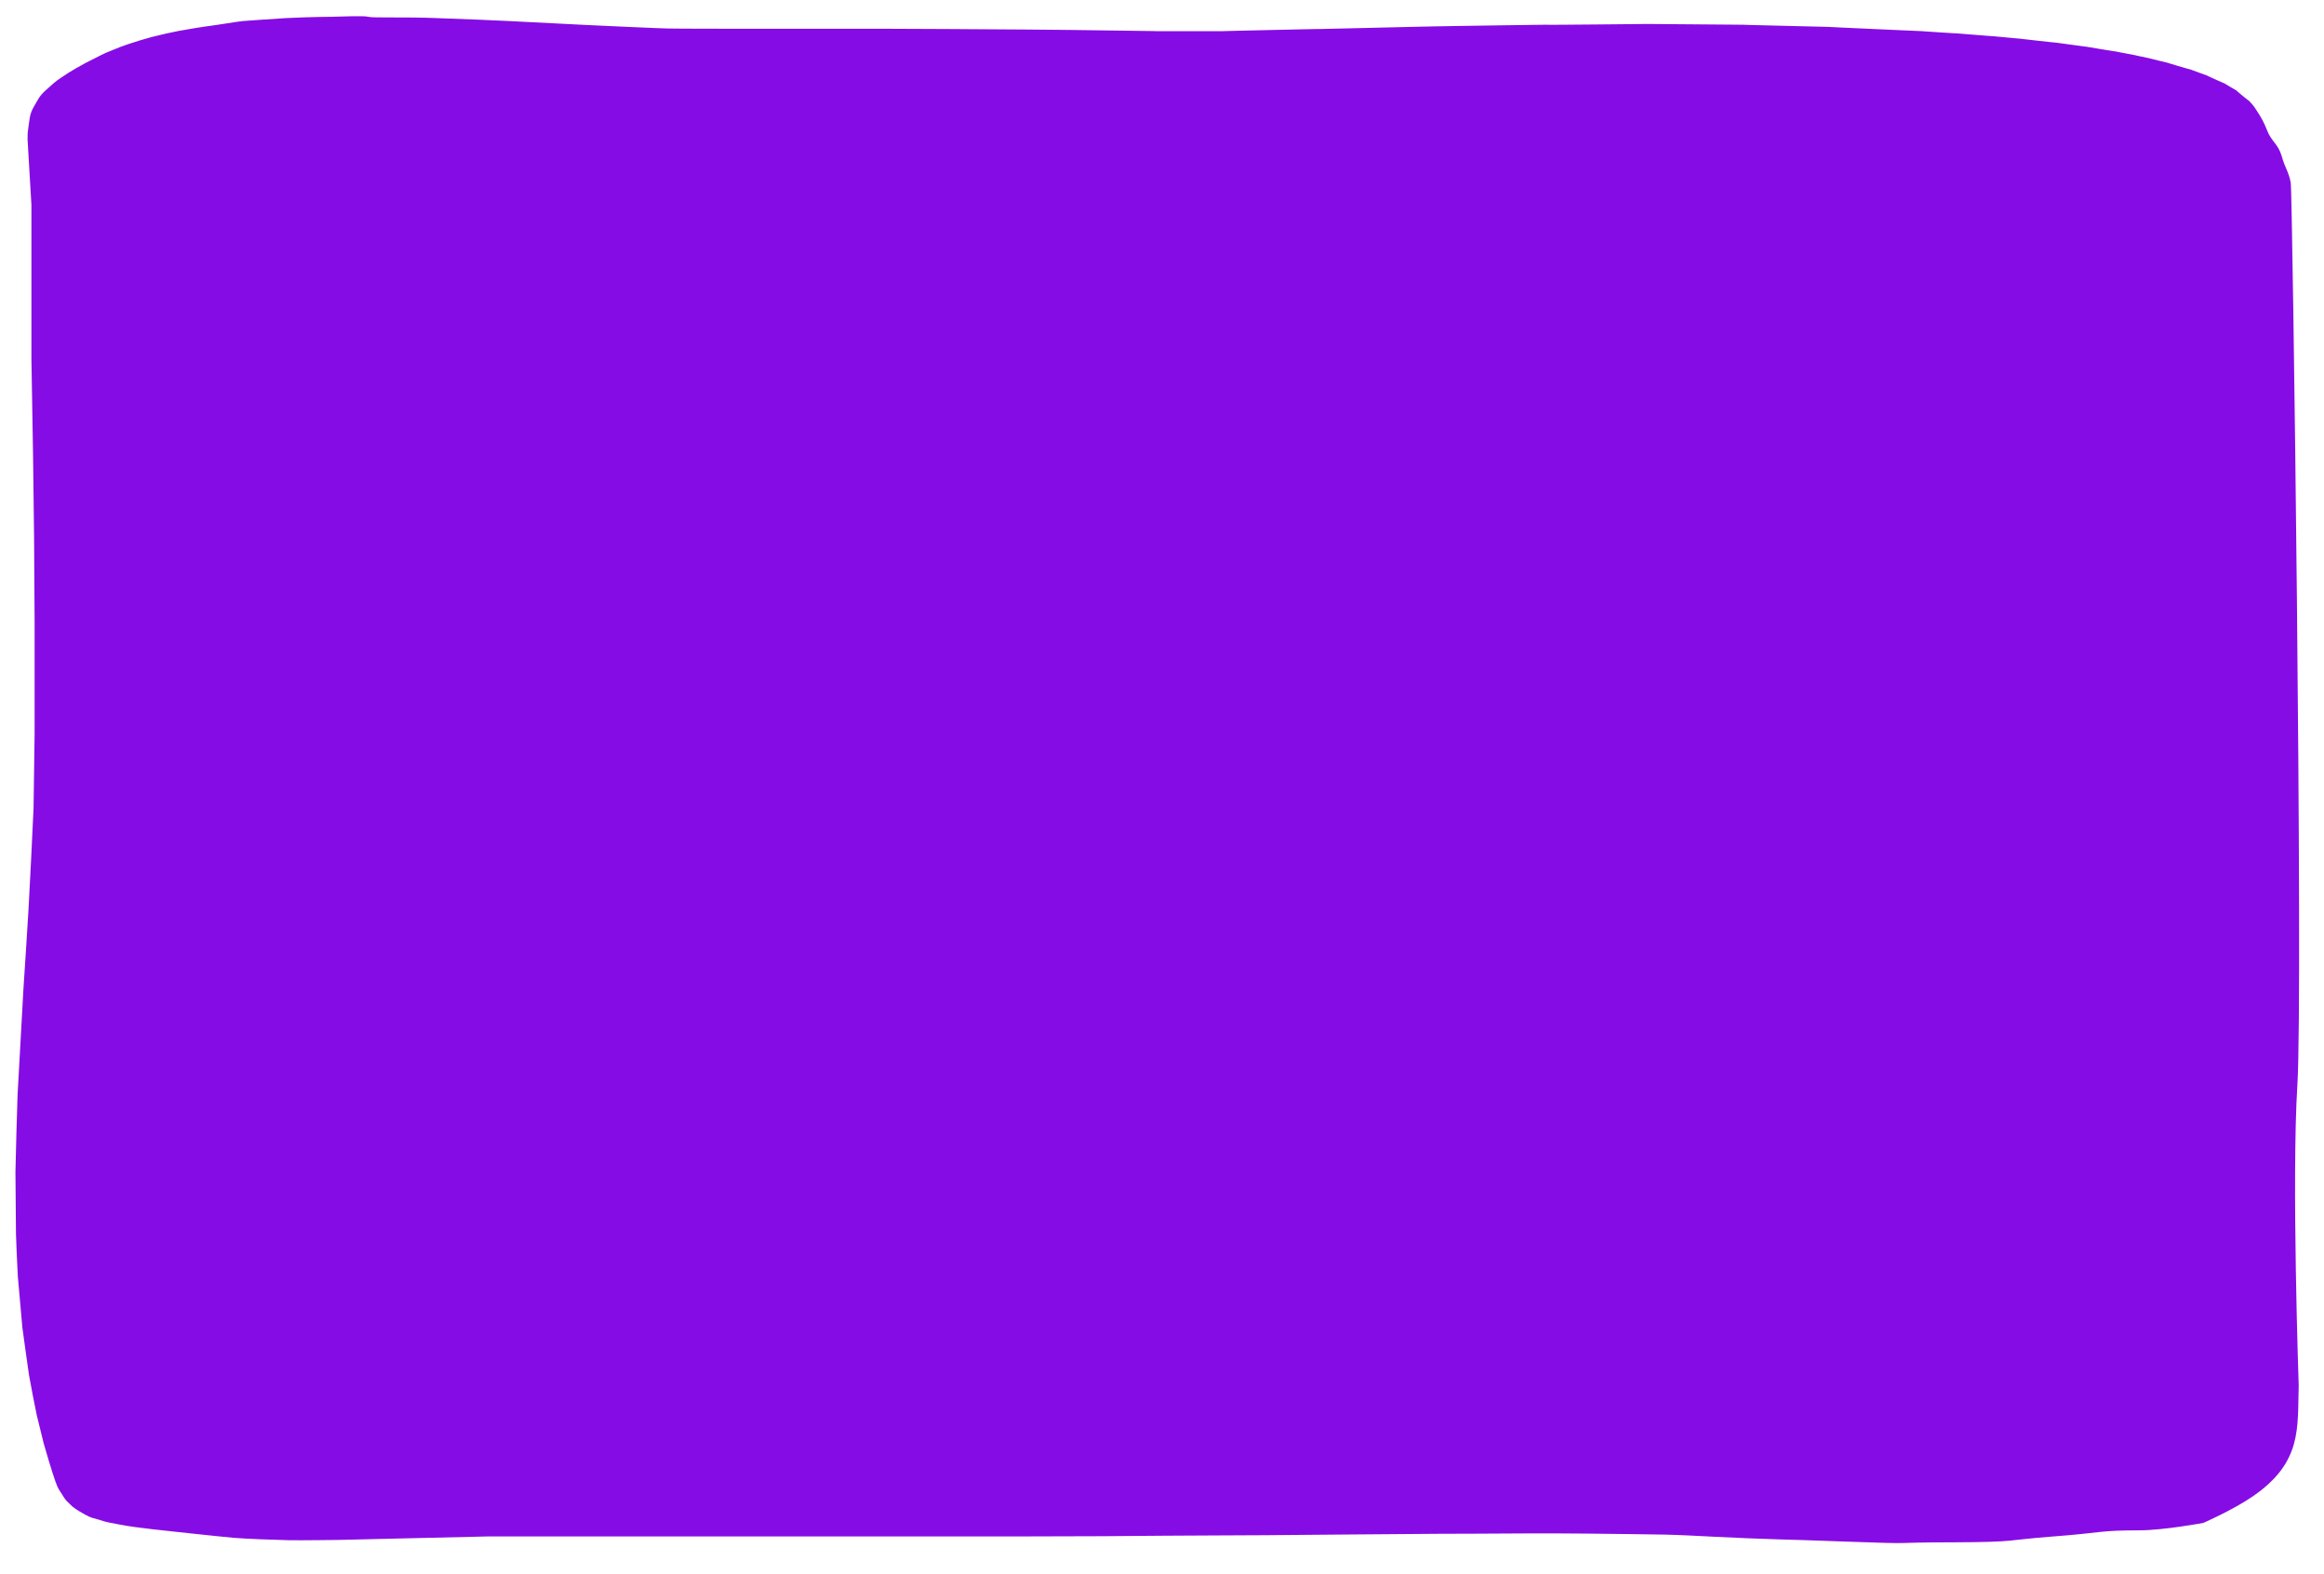
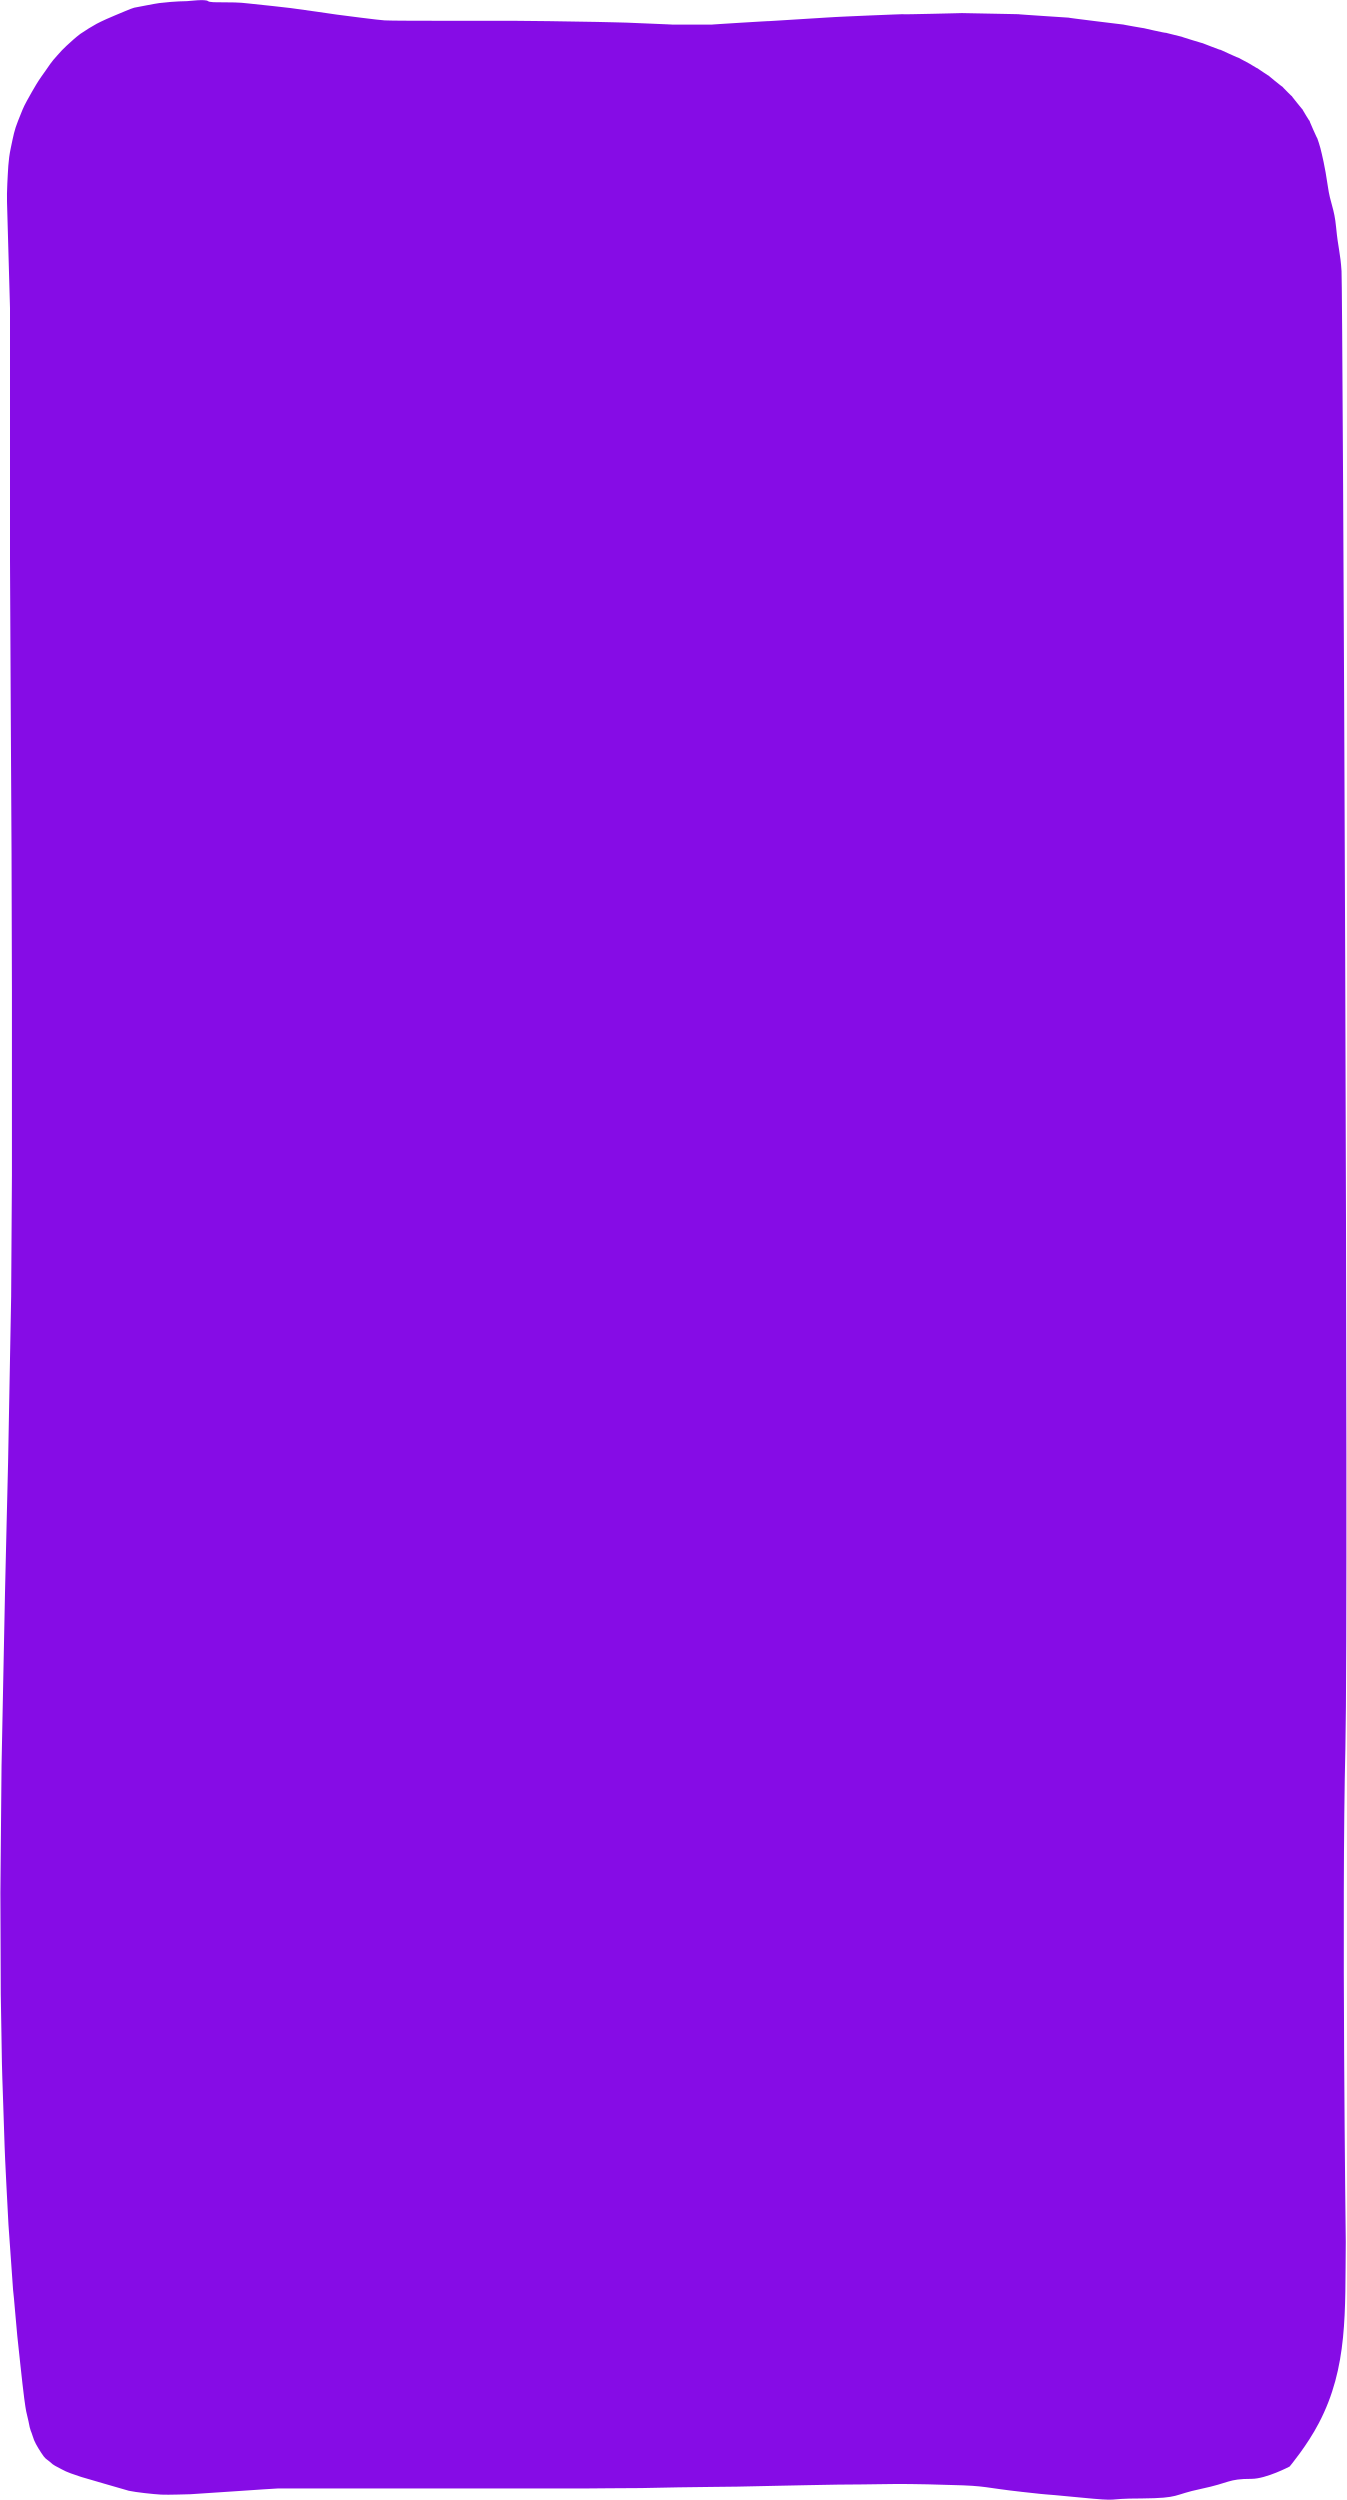
- <svg xmlns="http://www.w3.org/2000/svg" version="1.1" id="Calque_1" x="0px" y="0px" viewBox="0 0 873 591" style="enable-background:new 0 0 873 591;" xml:space="preserve" preserveAspectRatio="none">
+ <svg xmlns="http://www.w3.org/2000/svg" version="1.1" id="Calque_1" x="0px" y="0px" viewBox="0 0 350 650" style="enable-background:new 0 0 350 650;" xml:space="preserve" preserveAspectRatio="none">
  <style type="text/css">
	.st0{fill:#860CE6;}
</style>
-   <path class="st0" d="M863.5,520.4c-0.5,16,1.4,28.8-17.2,41.6c-7.4,5.1-18.6,10-18.6,10s-15,2.8-24.2,2.8c-15.2,0-13.6,0.9-32.2,2.3  s-12.7,2.1-38.1,2.2c-25.4,0-10.2,0.8-40.5-0.3s-11.2-0.3-35.6-1.2c-24.4-1-22.4-1.4-45.4-1.6c-23-0.3-32.2-0.3-47.4-0.2  c-15.1,0.1-0.4,0-24.7,0.1c-24.3,0.2-17,0.1-38.2,0.3s-33.9,0.3-42.3,0.3s-33.3,0.2-44.9,0.3c-11.6,0-31,0.1-35,0.1s-38.3,0-42.7,0  c-4.4,0-35.5,0-38.7,0s-33.5,0-35.7,0c-2.1,0-26,0-28.2,0s-48.8,0-51,0s-54.2,1.3-55.8,1.3s-14,0.2-18.7,0.1s-16.2-0.5-20.7-0.9  c-4.6-0.4-25.9-2.7-30.3-3.2c-4.3-0.5-9.1-1.1-12.6-1.8s-4.8-0.8-7.3-1.7c-2.6-0.8-3-0.6-5.7-2.1s-4.4-2.6-5.5-3.8s-1.4-1-2.8-3.4  c-1.4-2.3-1.5-1.9-2.7-5.2s-4-12.8-4.4-14.3s-2.3-9.4-2.6-10.6s-2.7-13.6-2.9-15s-2.4-16.8-2.5-17.9S6.8,481,6.7,479.5  C6.6,478.1,6,464.8,6,463.6c0-1.2-0.2-22-0.2-23.4c0-1.5,0.7-27.6,0.8-29c0.1-1.4,2.1-38.3,2.2-39.7c0.1-1.4,1.9-29,1.9-29.8  c0.1-0.8,1.9-37,1.9-38.1s0.4-26.8,0.4-27.8s0-17.3,0-18.4s0-23.2,0-24.2s-0.2-30.3-0.2-31.2c0-0.8-0.4-31.2-0.4-32.1  c0-1-0.6-34.3-0.6-35.2c0-0.8,0-57.2,0-57.8s-1.3-21.4-1.3-22s-0.4-3.5,0.1-6.6s0.4-5.3,2.1-8.2s2.1-4.1,4.6-6.3s3.2-3,5.6-4.6  s3.6-2.4,5.9-3.7s4.3-2.4,6.2-3.3s3.6-2,7.3-3.4c3.6-1.4,2.5-1.1,5.8-2.2s5.9-1.9,8.9-2.7c3.1-0.8,7.5-1.8,10.2-2.3S77.1,9.9,79,9.7  S89.8,8,91.3,7.9s13.7-1,16-1.1s5.5-0.2,7.4-0.3s8.8-0.2,10.2-0.2c1.3,0,11.8-0.5,13.4,0s14.1,0,25.8,0.5c11.6,0.4,21.1,0.8,27,1.1  s27.8,1.4,29.5,1.5c1.7,0.1,28.2,1.3,30.3,1.3c2.1,0.1,28.7,0.1,31,0.1c2.3,0,23.9,0,26.3,0s20.8,0,23.5,0s22.8,0.1,24.2,0.1  c1.3,0,28.7,0.2,30.3,0.2c1.6,0,20.6,0.2,19.9,0.2s30.7,0.4,28.2,0.4s27.1,0,25.2,0s38.5-0.9,35.8-0.8c-2.7,0.1,46.5-1.1,44.5-1  c-2,0,43.3-0.7,41.7-0.6S619.8,9,618.8,9c-0.9,0,38.6,0.3,36.3,0.3s36.1,0.9,32.1,0.8c-4-0.1,36.8,1.7,34.8,1.6  c-2-0.1,14.7,1,12.6,0.8c-2.2-0.2,15.7,1.3,14.3,1.1c-1.5-0.1,11.8,1.1,10.6,1s14,1.6,12.7,1.4c-1.3-0.2,13.8,1.9,11.3,1.5  s14.2,2.4,11.2,1.8c-3-0.5,9.4,1.8,7.6,1.5c-1.8-0.4,5.9,1.3,4.8,1c-1.1-0.2,9.3,2.3,7.3,1.8s9.2,2.8,8.5,2.5  c-0.7-0.2,8.4,3.1,6.1,2.2c-2.3-0.9,8,3.7,6.8,3.1s6,3.6,4.4,2.6c-1.5-1,6.1,5.2,4.6,3.8s1.2,1.1,2.1,2.5c0.9,1.4,3,4.2,4.7,8.6  s4.1,5,5.5,9.7c1.3,4.7,2.6,5.7,3.4,10c0.7,3.2,4.7,303.7,2.5,338.9S863.5,520.4,863.5,520.4z" />
+   <path class="st0" d="M349.9,582.9c-0.2,18.1,0.6,32.6-7,47.1c-3,5.8-7.6,11.3-7.6,11.3s-6.1,3.2-9.9,3.2c-6.2,0-5.5,1-13.1,2.6  c-7.6,1.6-5.2,2.4-15.5,2.5c-10.4,0-4.2,0.9-16.5-0.3s-4.6-0.3-14.5-1.4c-10-1.1-9.1-1.6-18.5-1.8c-9.4-0.3-13.1-0.3-19.3-0.2  c-6.2,0.1-0.2,0-10.1,0.1c-9.9,0.2-6.9,0.1-15.6,0.3c-8.6,0.2-13.8,0.3-17.3,0.3s-13.6,0.2-18.3,0.3c-4.7,0-12.6,0.1-14.3,0.1  s-15.6,0-17.4,0s-14.5,0-15.8,0c-1.3,0-13.7,0-14.6,0c-0.9,0-10.6,0-11.5,0c-0.9,0-19.9,0-20.8,0c-0.9,0-22.1,1.5-22.8,1.5  c-0.7,0-5.7,0.2-7.6,0.1c-1.9-0.1-6.6-0.6-8.4-1c-1.9-0.5-10.6-3.1-12.4-3.6c-1.8-0.6-3.7-1.2-5.1-2c-1.4-0.8-2-0.9-3-1.9  c-1.1-0.9-1.2-0.7-2.3-2.4c-1.1-1.7-1.8-2.9-2.2-4.3c-0.4-1.4-0.6-1.1-1.1-3.9c-0.6-2.6-0.6-2.2-1.1-5.9c-0.5-3.7-1.6-14.5-1.8-16.2  c-0.2-1.7-0.9-10.7-1.1-12c-0.1-1.4-1.1-15.4-1.2-17c-0.1-1.6-1-19-1-20.3c0-1.2-0.7-19.9-0.7-21.6c0-1.6-0.3-16.7-0.3-18  c0-1.4-0.1-24.9-0.1-26.5c0-1.7,0.3-31.3,0.3-32.9c0-1.6,0.9-43.4,0.9-45c0-1.6,0.8-32.9,0.8-33.8c0-0.9,0.8-41.9,0.8-43.2  s0.2-30.4,0.2-31.5c0-1.1,0-19.6,0-20.9c0-1.2,0-26.3,0-27.4c0-1.1-0.1-34.3-0.1-35.4c0-0.9-0.2-35.4-0.2-36.4  c0-1.1-0.2-38.9-0.2-39.9c0-0.9,0-64.8,0-65.5S1.9,56,1.9,55.3c0-0.7-0.2-4,0-7.5s0.2-6,0.9-9.3s0.9-4.6,1.9-7.1S6,28,7,26.2  c1-1.8,1.5-2.7,2.4-4.2s1.8-2.7,2.5-3.7s1.5-2.3,3-3.9c1.5-1.6,1-1.2,2.4-2.5c1.3-1.2,2.4-2.2,3.6-3.1c1.3-0.9,3.1-2,4.2-2.6  s4-1.9,4.8-2.2s4.4-1.9,5-2s5.6-1.1,6.5-1.2c0.9-0.1,2.2-0.2,3-0.3s3.6-0.2,4.2-0.2c0.5,0,4.8-0.6,5.5,0c0.7,0.6,5.8,0,10.5,0.6  c4.7,0.5,8.6,0.9,11,1.2c2.4,0.3,11.3,1.6,12,1.7c0.7,0.1,11.5,1.5,12.4,1.5c0.9,0.1,11.7,0.1,12.6,0.1c0.9,0,9.8,0,10.7,0  s8.5,0,9.6,0s9.3,0.1,9.9,0.1c0.5,0,11.7,0.2,12.4,0.2c0.7,0,8.4,0.2,8.1,0.2c-0.3,0,12.5,0.5,11.5,0.5s11.1,0,10.3,0  s15.7-1,14.6-0.9c-1.1,0.1,19-1.2,18.2-1.1c-0.8,0,17.7-0.8,17-0.7c-0.7,0.1,15.6-0.3,15.2-0.3c-0.4,0,15.7,0.3,14.8,0.3  s14.7,1,13.1,0.9c-1.6-0.1,15,1.9,14.2,1.8c-0.8-0.1,6,1.1,5.1,0.9c-0.9-0.2,6.4,1.5,5.8,1.2c-0.6-0.1,4.8,1.2,4.3,1.1  c-0.5-0.1,5.7,1.8,5.2,1.6s5.6,2.2,4.6,1.7c-1-0.5,5.8,2.7,4.6,2c-1.2-0.6,3.8,2,3.1,1.7c-0.7-0.5,2.4,1.5,2,1.1  c-0.4-0.2,3.8,2.6,3,2c-0.8-0.6,3.8,3.2,3.5,2.8c-0.3-0.2,3.4,3.5,2.5,2.5s3.3,4.2,2.8,3.5s2.4,4.1,1.8,2.9  c-0.6-1.1,2.5,5.9,1.9,4.3c-0.6-1.6,0.5,1.2,0.9,2.8c0.4,1.6,1.2,4.8,1.9,9.7c0.7,5,1.7,5.7,2.2,11c0.5,5.3,1.1,6.5,1.4,11.3  c0.3,3.6,1.9,344.2,1,384.1C348.8,494.9,349.9,582.9,349.9,582.9z" />
</svg>
